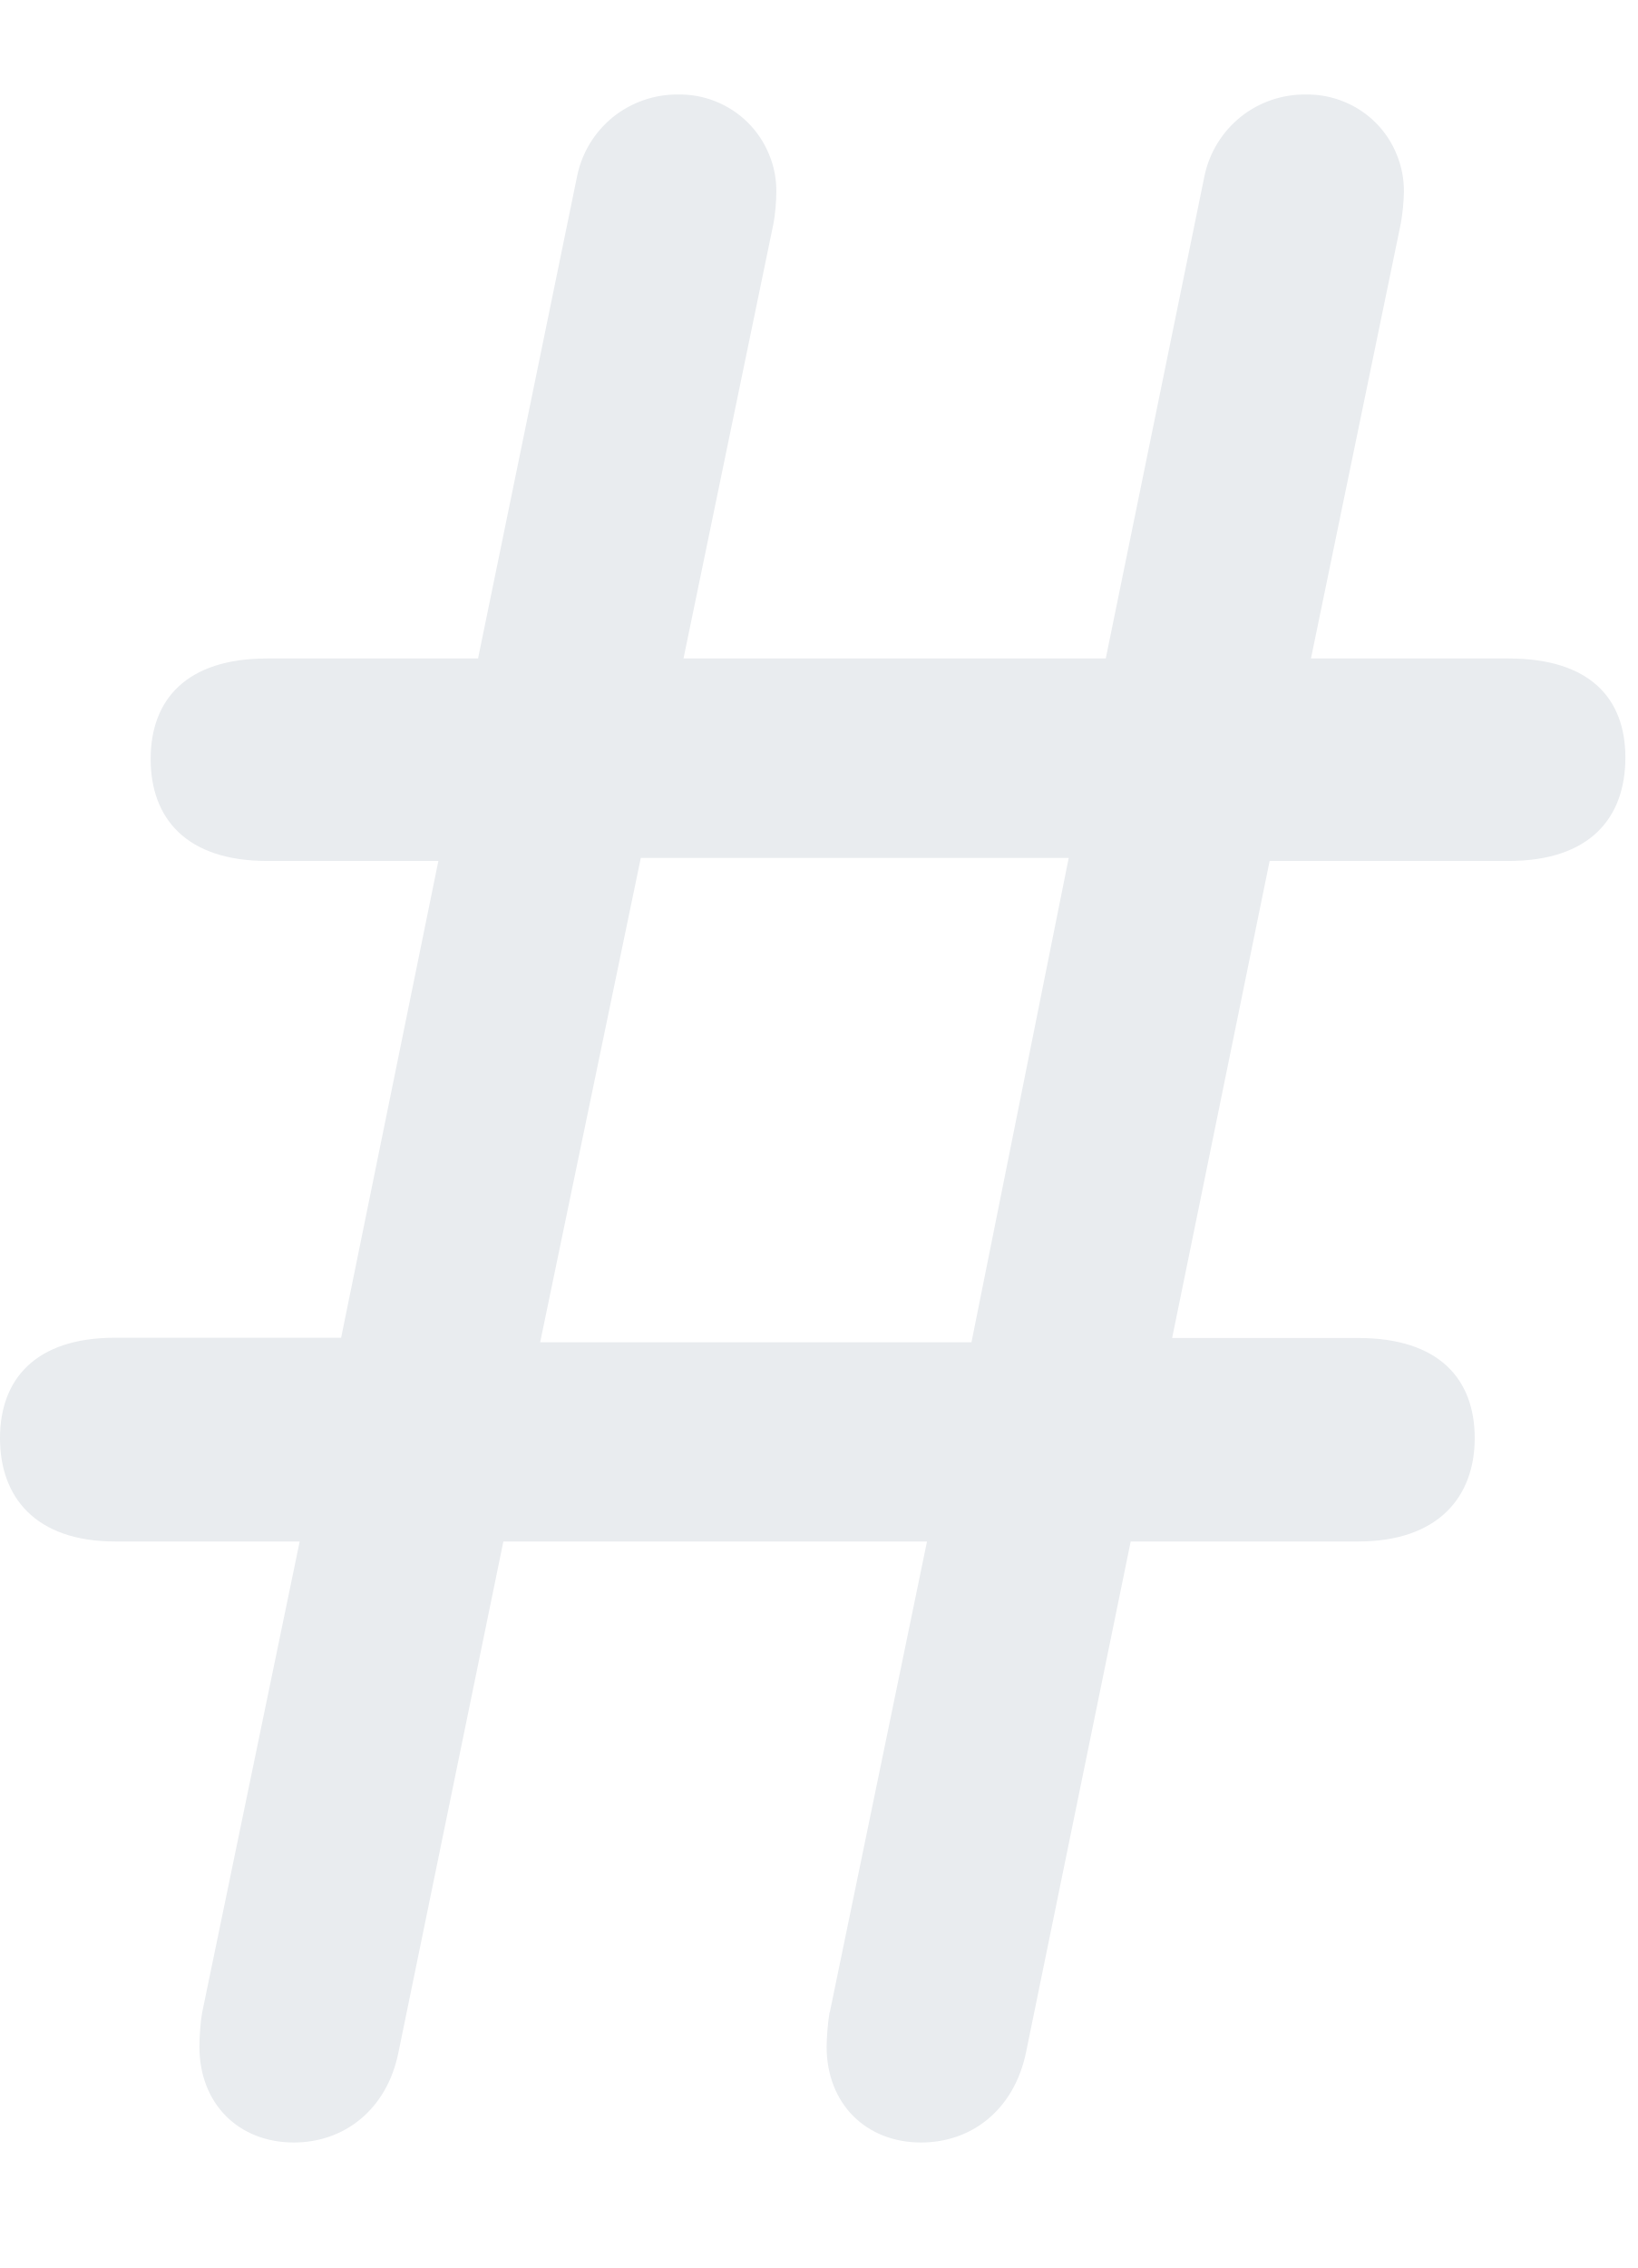
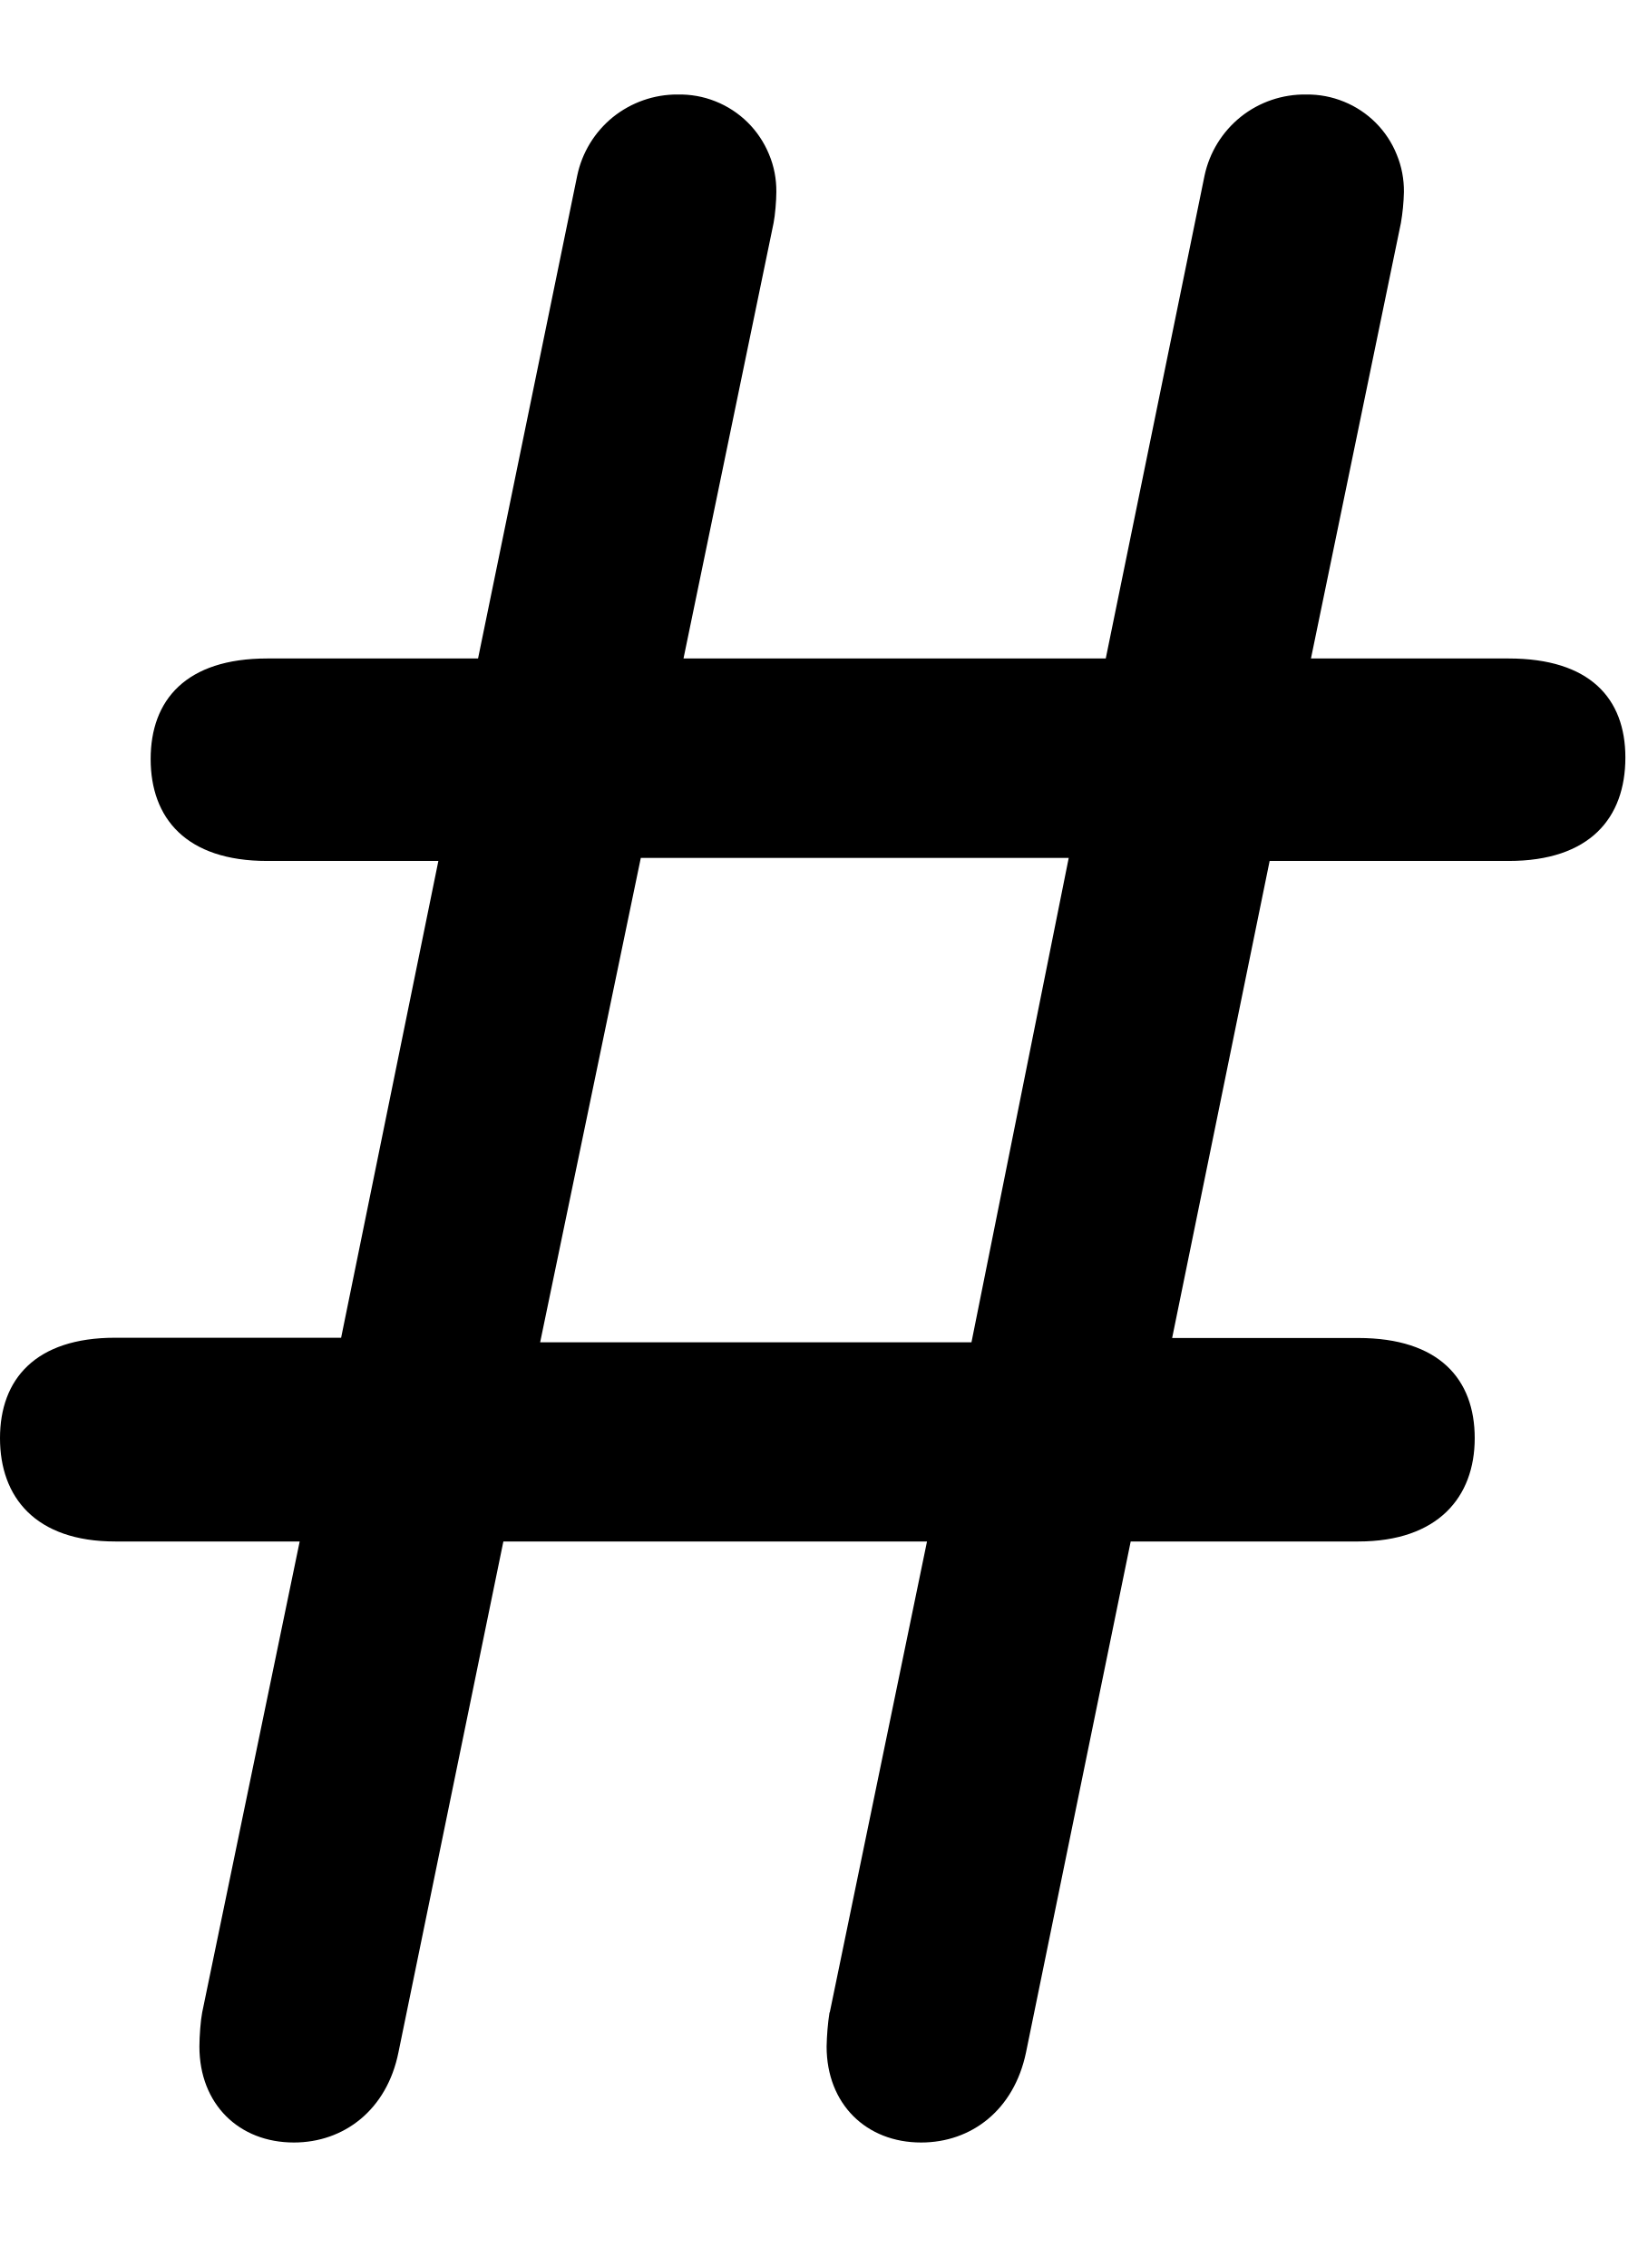
<svg xmlns="http://www.w3.org/2000/svg" width="13" height="18" viewBox="0 0 13 18" fill="none">
-   <path d="M6.585 15.972C6.571 16.062 6.564 16.152 6.562 16.242C6.562 16.7 6.878 17.004 7.312 17.004C7.712 17.004 8.05 16.746 8.145 16.289L8.976 12.234H10.782C11.414 12.234 11.707 11.883 11.707 11.414C11.707 10.946 11.425 10.619 10.782 10.619H9.305L10.079 6.833H11.976C12.621 6.833 12.903 6.492 12.903 6.012C12.903 5.543 12.621 5.226 11.976 5.226H10.407L11.121 1.77C11.135 1.689 11.143 1.607 11.145 1.524C11.146 1.422 11.127 1.321 11.088 1.227C11.05 1.132 10.993 1.046 10.921 0.974C10.849 0.902 10.763 0.845 10.669 0.807C10.574 0.768 10.473 0.749 10.371 0.75C10.182 0.747 9.998 0.809 9.85 0.927C9.703 1.045 9.601 1.21 9.562 1.395L8.778 5.226H5.426L6.141 1.77C6.153 1.71 6.163 1.593 6.163 1.524C6.164 1.421 6.145 1.32 6.105 1.225C6.066 1.13 6.008 1.043 5.935 0.971C5.862 0.899 5.775 0.842 5.679 0.804C5.584 0.766 5.482 0.748 5.379 0.75C5.192 0.749 5.011 0.813 4.865 0.93C4.72 1.048 4.62 1.212 4.582 1.395L3.795 5.226H2.121C1.476 5.226 1.196 5.556 1.196 6.024C1.196 6.492 1.476 6.833 2.121 6.833H3.48L2.708 10.617H0.913C0.282 10.617 0 10.946 0 11.414C0 11.883 0.282 12.234 0.915 12.234H2.379L1.605 15.972C1.593 16.032 1.583 16.16 1.583 16.242C1.583 16.7 1.897 17.004 2.333 17.004C2.73 17.004 3.071 16.746 3.163 16.289L3.996 12.234H7.359L6.587 15.972H6.585ZM5.085 6.809H8.484L7.712 10.653H4.288L5.087 6.809H5.085Z" fill="#E9ECEF" />
+   <path d="M6.585 15.972C6.571 16.062 6.564 16.152 6.562 16.242C6.562 16.7 6.878 17.004 7.312 17.004C7.712 17.004 8.05 16.746 8.145 16.289L8.976 12.234H10.782C11.414 12.234 11.707 11.883 11.707 11.414C11.707 10.946 11.425 10.619 10.782 10.619H9.305L10.079 6.833H11.976C12.621 6.833 12.903 6.492 12.903 6.012C12.903 5.543 12.621 5.226 11.976 5.226H10.407L11.121 1.77C11.135 1.689 11.143 1.607 11.145 1.524C11.146 1.422 11.127 1.321 11.088 1.227C11.05 1.132 10.993 1.046 10.921 0.974C10.849 0.902 10.763 0.845 10.669 0.807C10.574 0.768 10.473 0.749 10.371 0.75C10.182 0.747 9.998 0.809 9.85 0.927C9.703 1.045 9.601 1.21 9.562 1.395L8.778 5.226H5.426L6.141 1.77C6.153 1.71 6.163 1.593 6.163 1.524C6.164 1.421 6.145 1.32 6.105 1.225C6.066 1.13 6.008 1.043 5.935 0.971C5.862 0.899 5.775 0.842 5.679 0.804C5.584 0.766 5.482 0.748 5.379 0.75C5.192 0.749 5.011 0.813 4.865 0.93C4.72 1.048 4.62 1.212 4.582 1.395L3.795 5.226H2.121C1.476 5.226 1.196 5.556 1.196 6.024C1.196 6.492 1.476 6.833 2.121 6.833H3.48L2.708 10.617H0.913C0.282 10.617 0 10.946 0 11.414C0 11.883 0.282 12.234 0.915 12.234H2.379L1.605 15.972C1.593 16.032 1.583 16.16 1.583 16.242C1.583 16.7 1.897 17.004 2.333 17.004C2.73 17.004 3.071 16.746 3.163 16.289L3.996 12.234H7.359L6.587 15.972H6.585ZM5.085 6.809H8.484L7.712 10.653H4.288L5.087 6.809H5.085Z" fill="currentColor" />
</svg>
